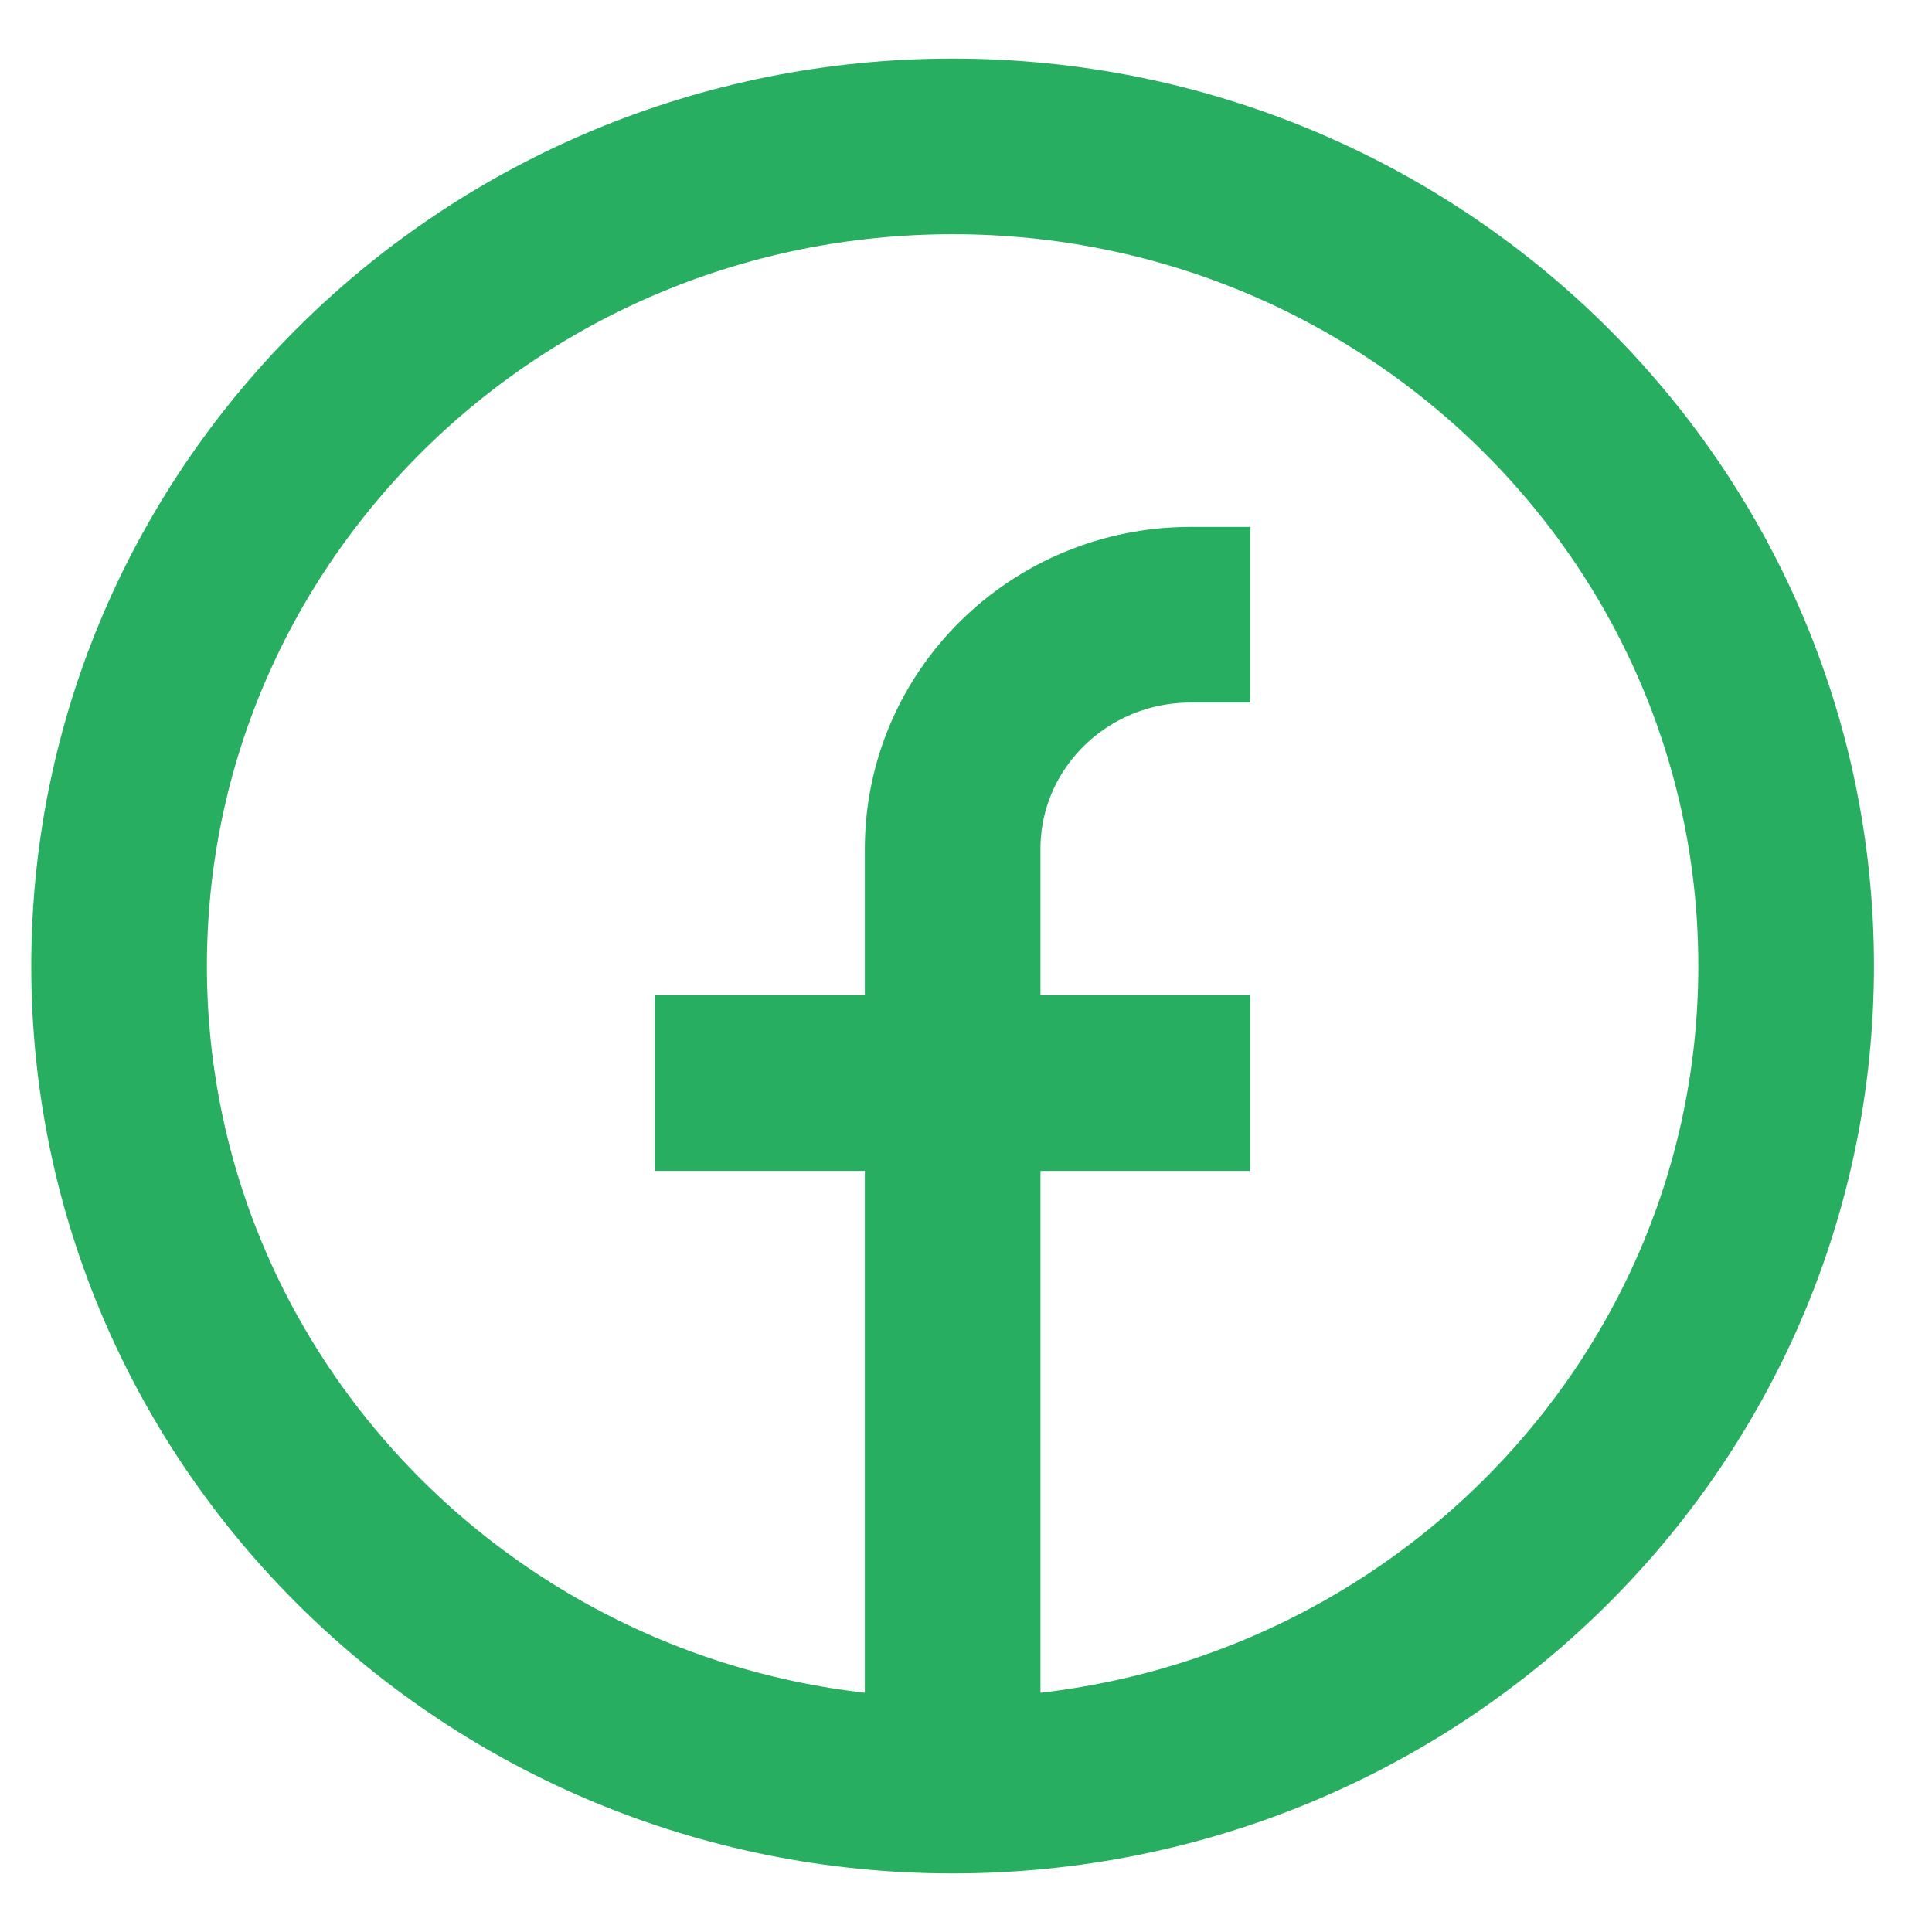
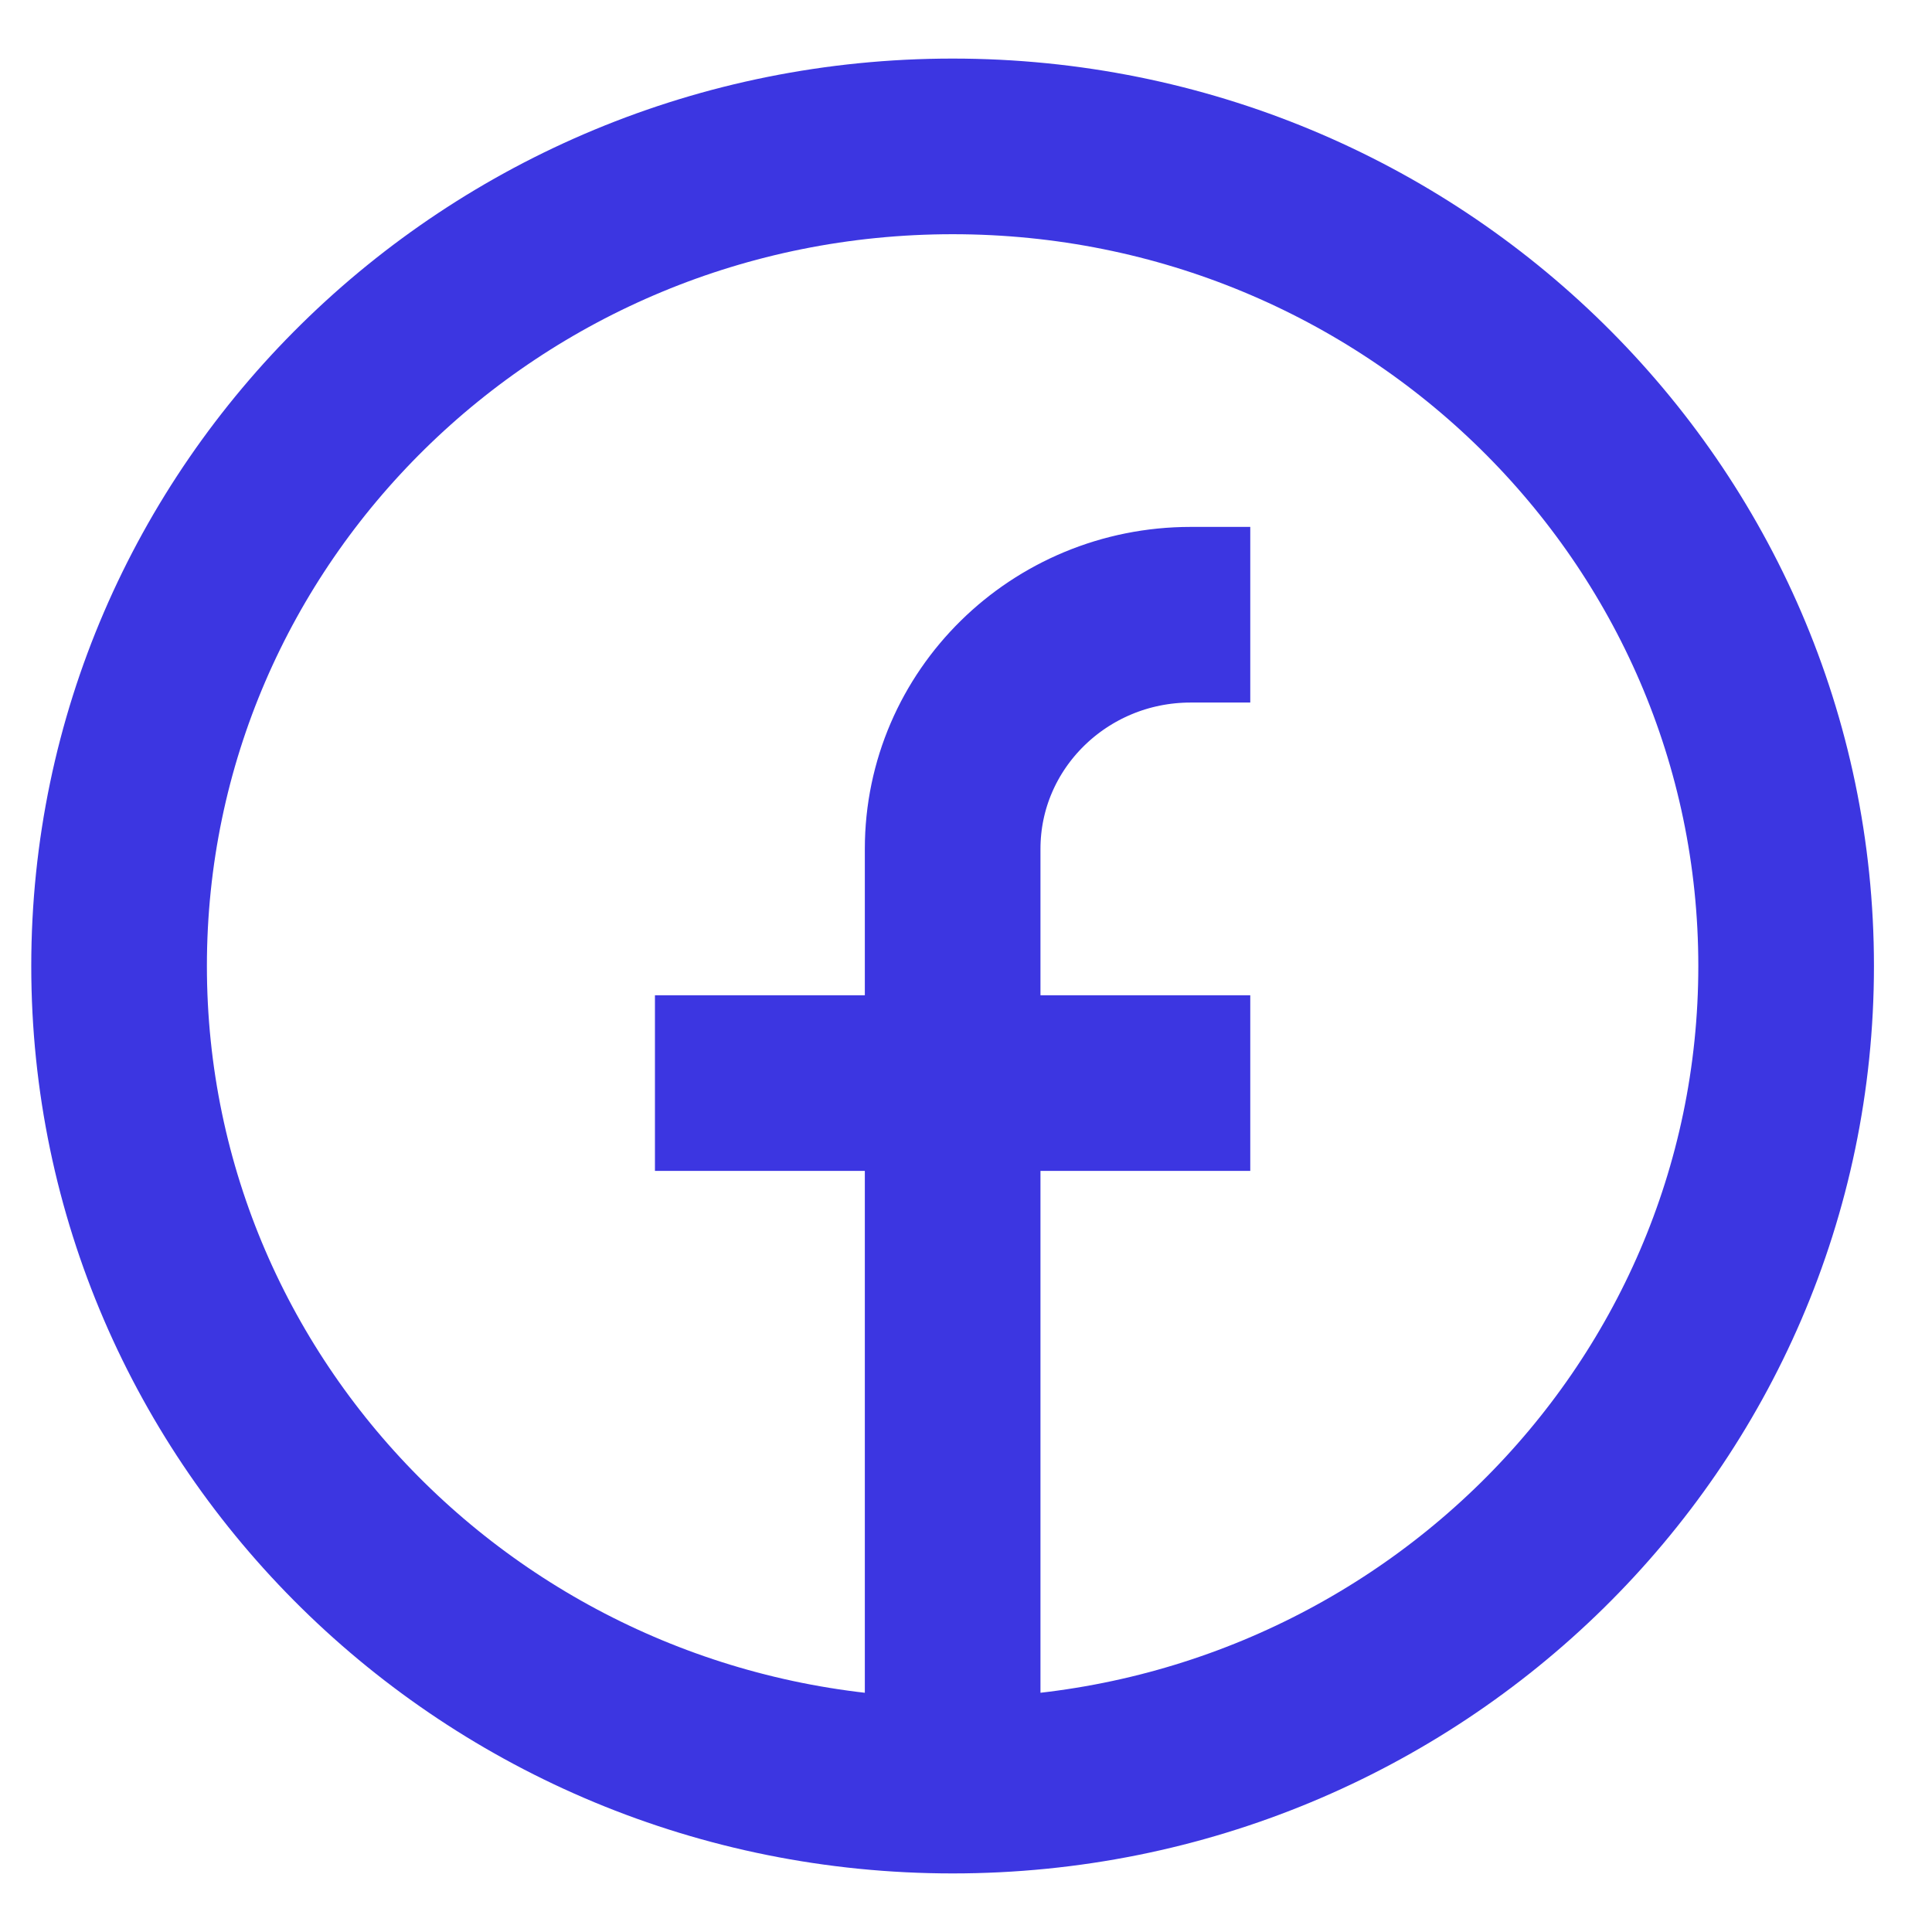
<svg xmlns="http://www.w3.org/2000/svg" width="22" height="22" viewBox="0 0 22 22" fill="none">
-   <path d="M10.848 20.333C5.605 20.333 1.356 16.155 1.356 11C1.356 5.845 5.605 1.667 10.848 1.667C16.09 1.667 20.339 5.845 20.339 11C20.339 16.155 16.09 20.333 10.848 20.333ZM10.848 20.333V9.667C10.848 8.194 12.062 7 13.559 7H14.237M7.458 12.333H14.237" stroke="#27AE60" stroke-width="2" />
+   <path d="M10.848 20.333C5.605 20.333 1.356 16.155 1.356 11C1.356 5.845 5.605 1.667 10.848 1.667C16.09 1.667 20.339 5.845 20.339 11C20.339 16.155 16.09 20.333 10.848 20.333ZM10.848 20.333V9.667C10.848 8.194 12.062 7 13.559 7H14.237M7.458 12.333H14.237" stroke="#3C36E1" stroke-width="2" />
</svg>
